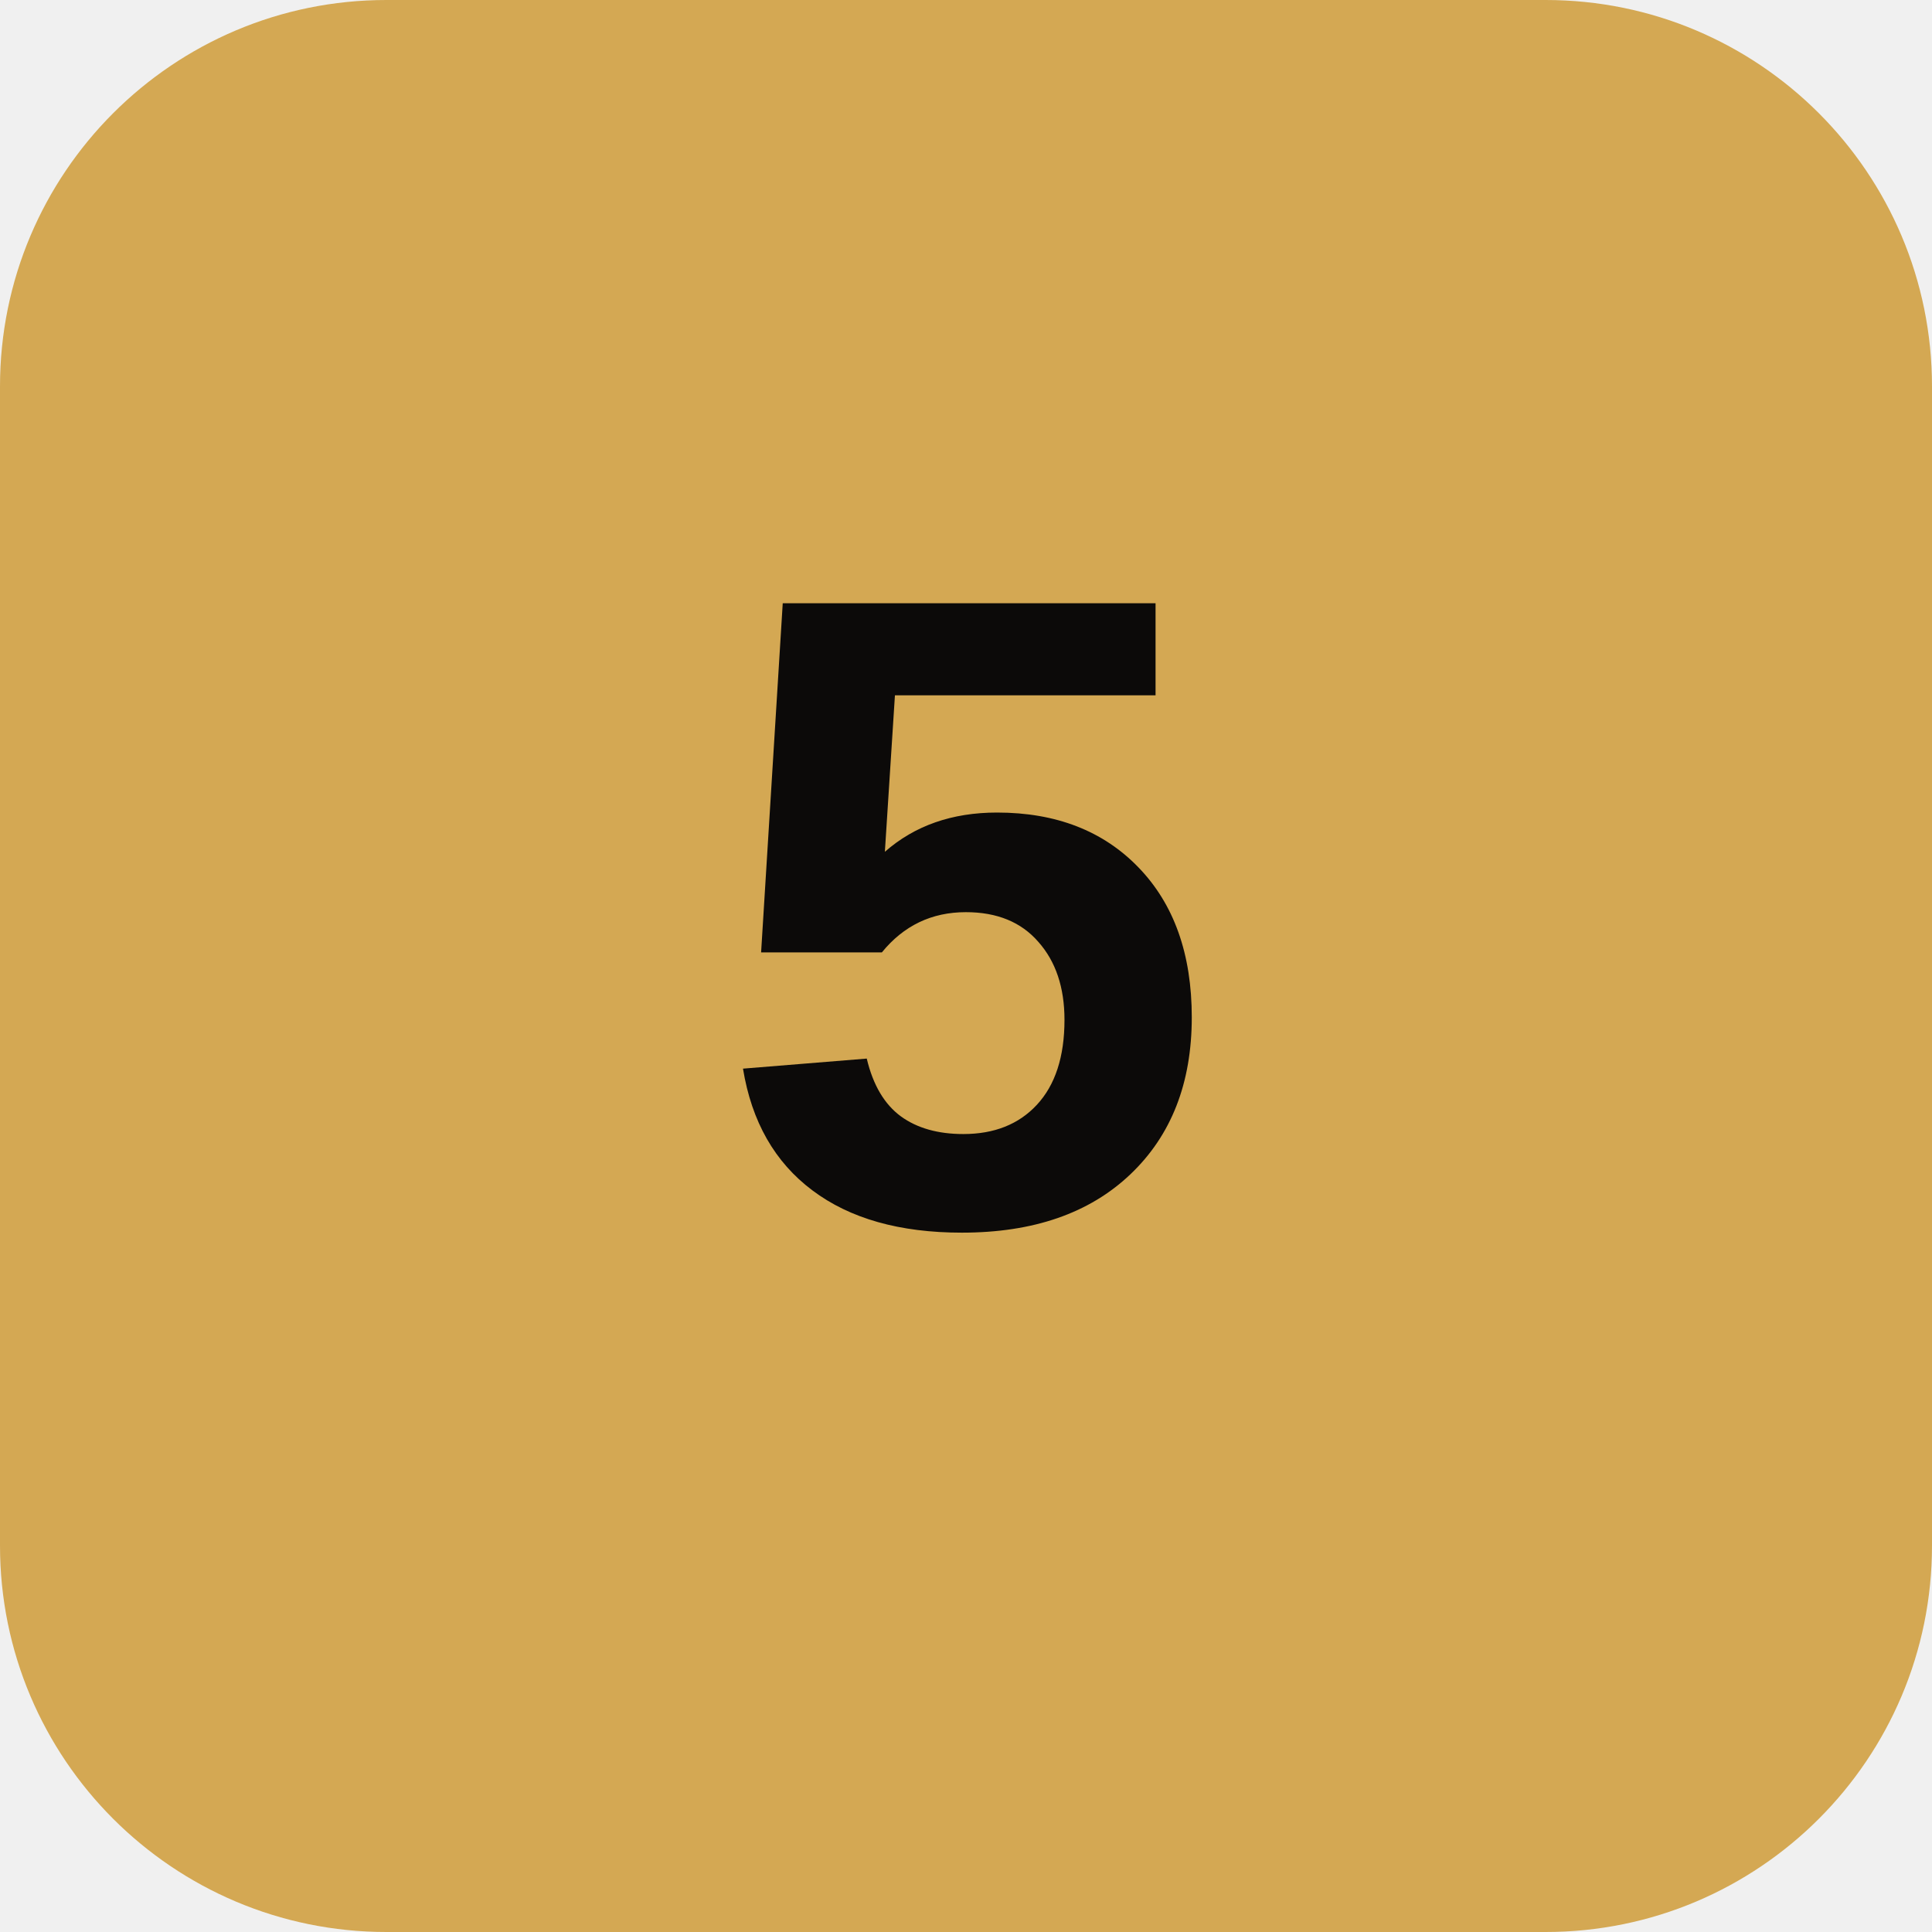
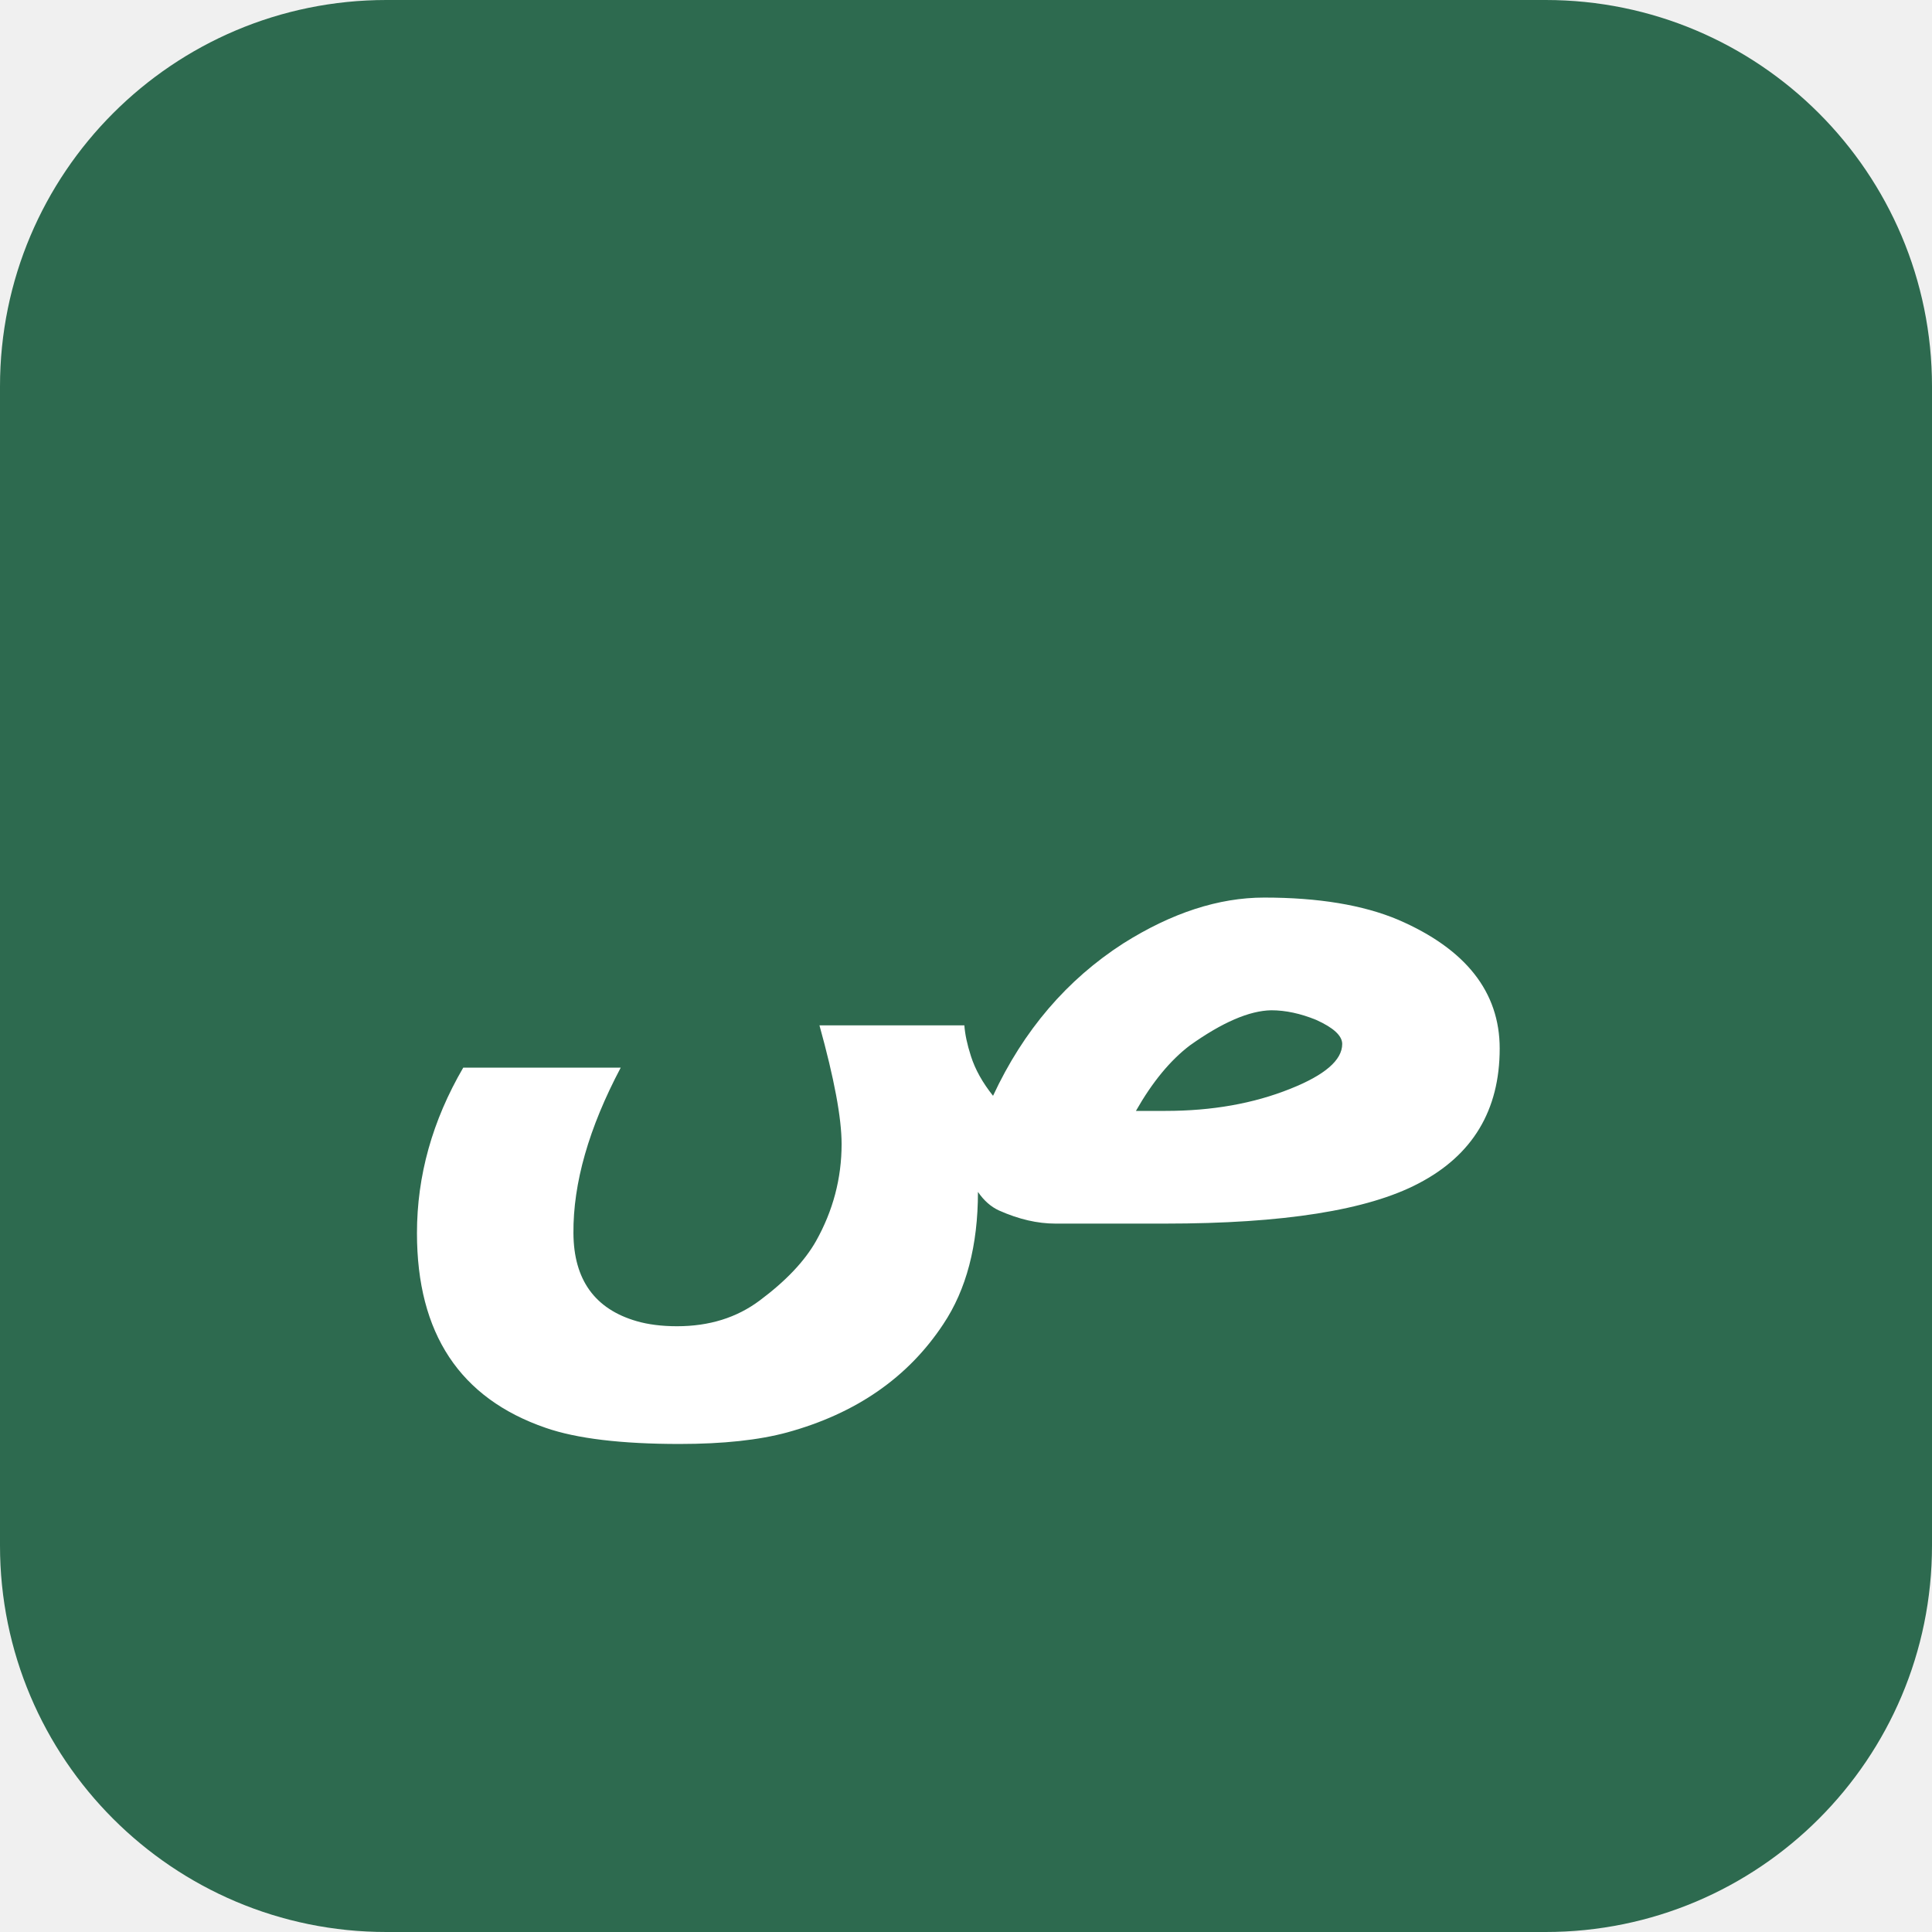
<svg xmlns="http://www.w3.org/2000/svg" width="60" height="60" viewBox="0 0 60 60">
-   <rect width="60" height="60" rx="12" fill="#d4a853" />
-   <text x="30" y="38" text-anchor="middle" font-size="28" font-weight="bold" fill="#0c0a09" font-family="Arial">5</text>
+   <rect width="60" height="60" rx="12" fill="#2D6A4F" />
+   <text x="30" y="38" text-anchor="middle" font-size="28" font-weight="bold" fill="#ffffff" font-family="Arial">ص</text>
</svg>
